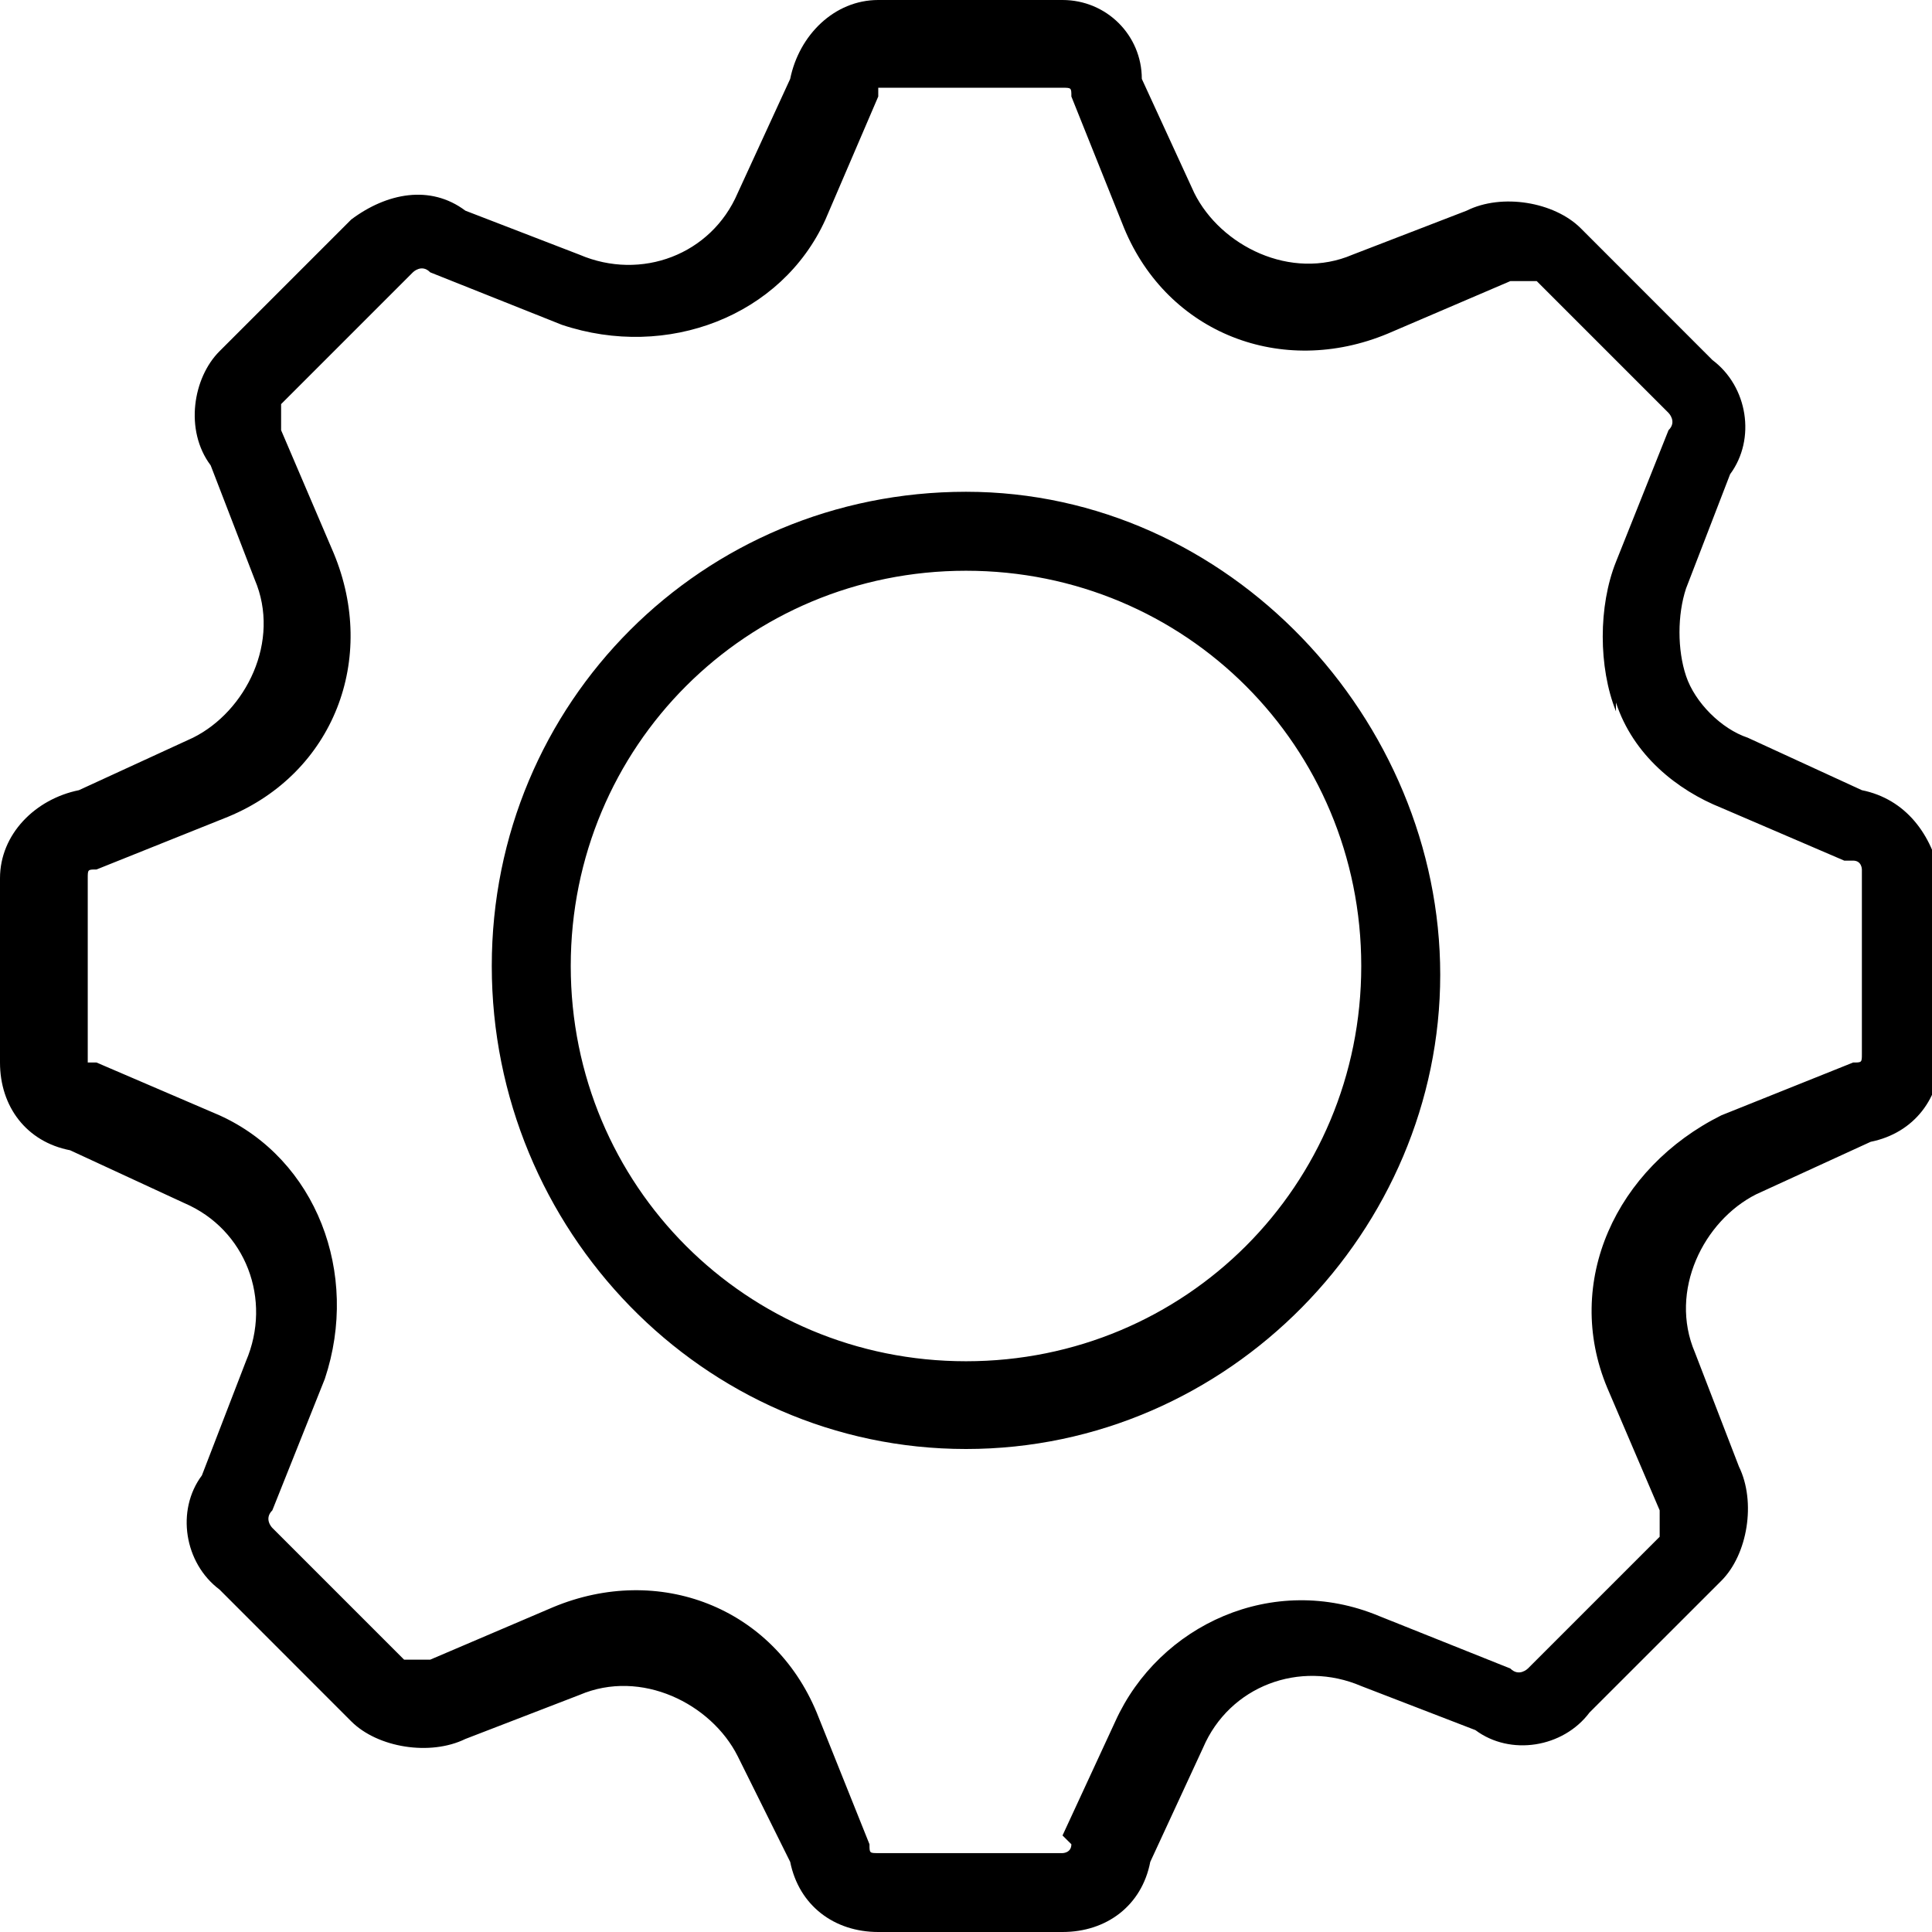
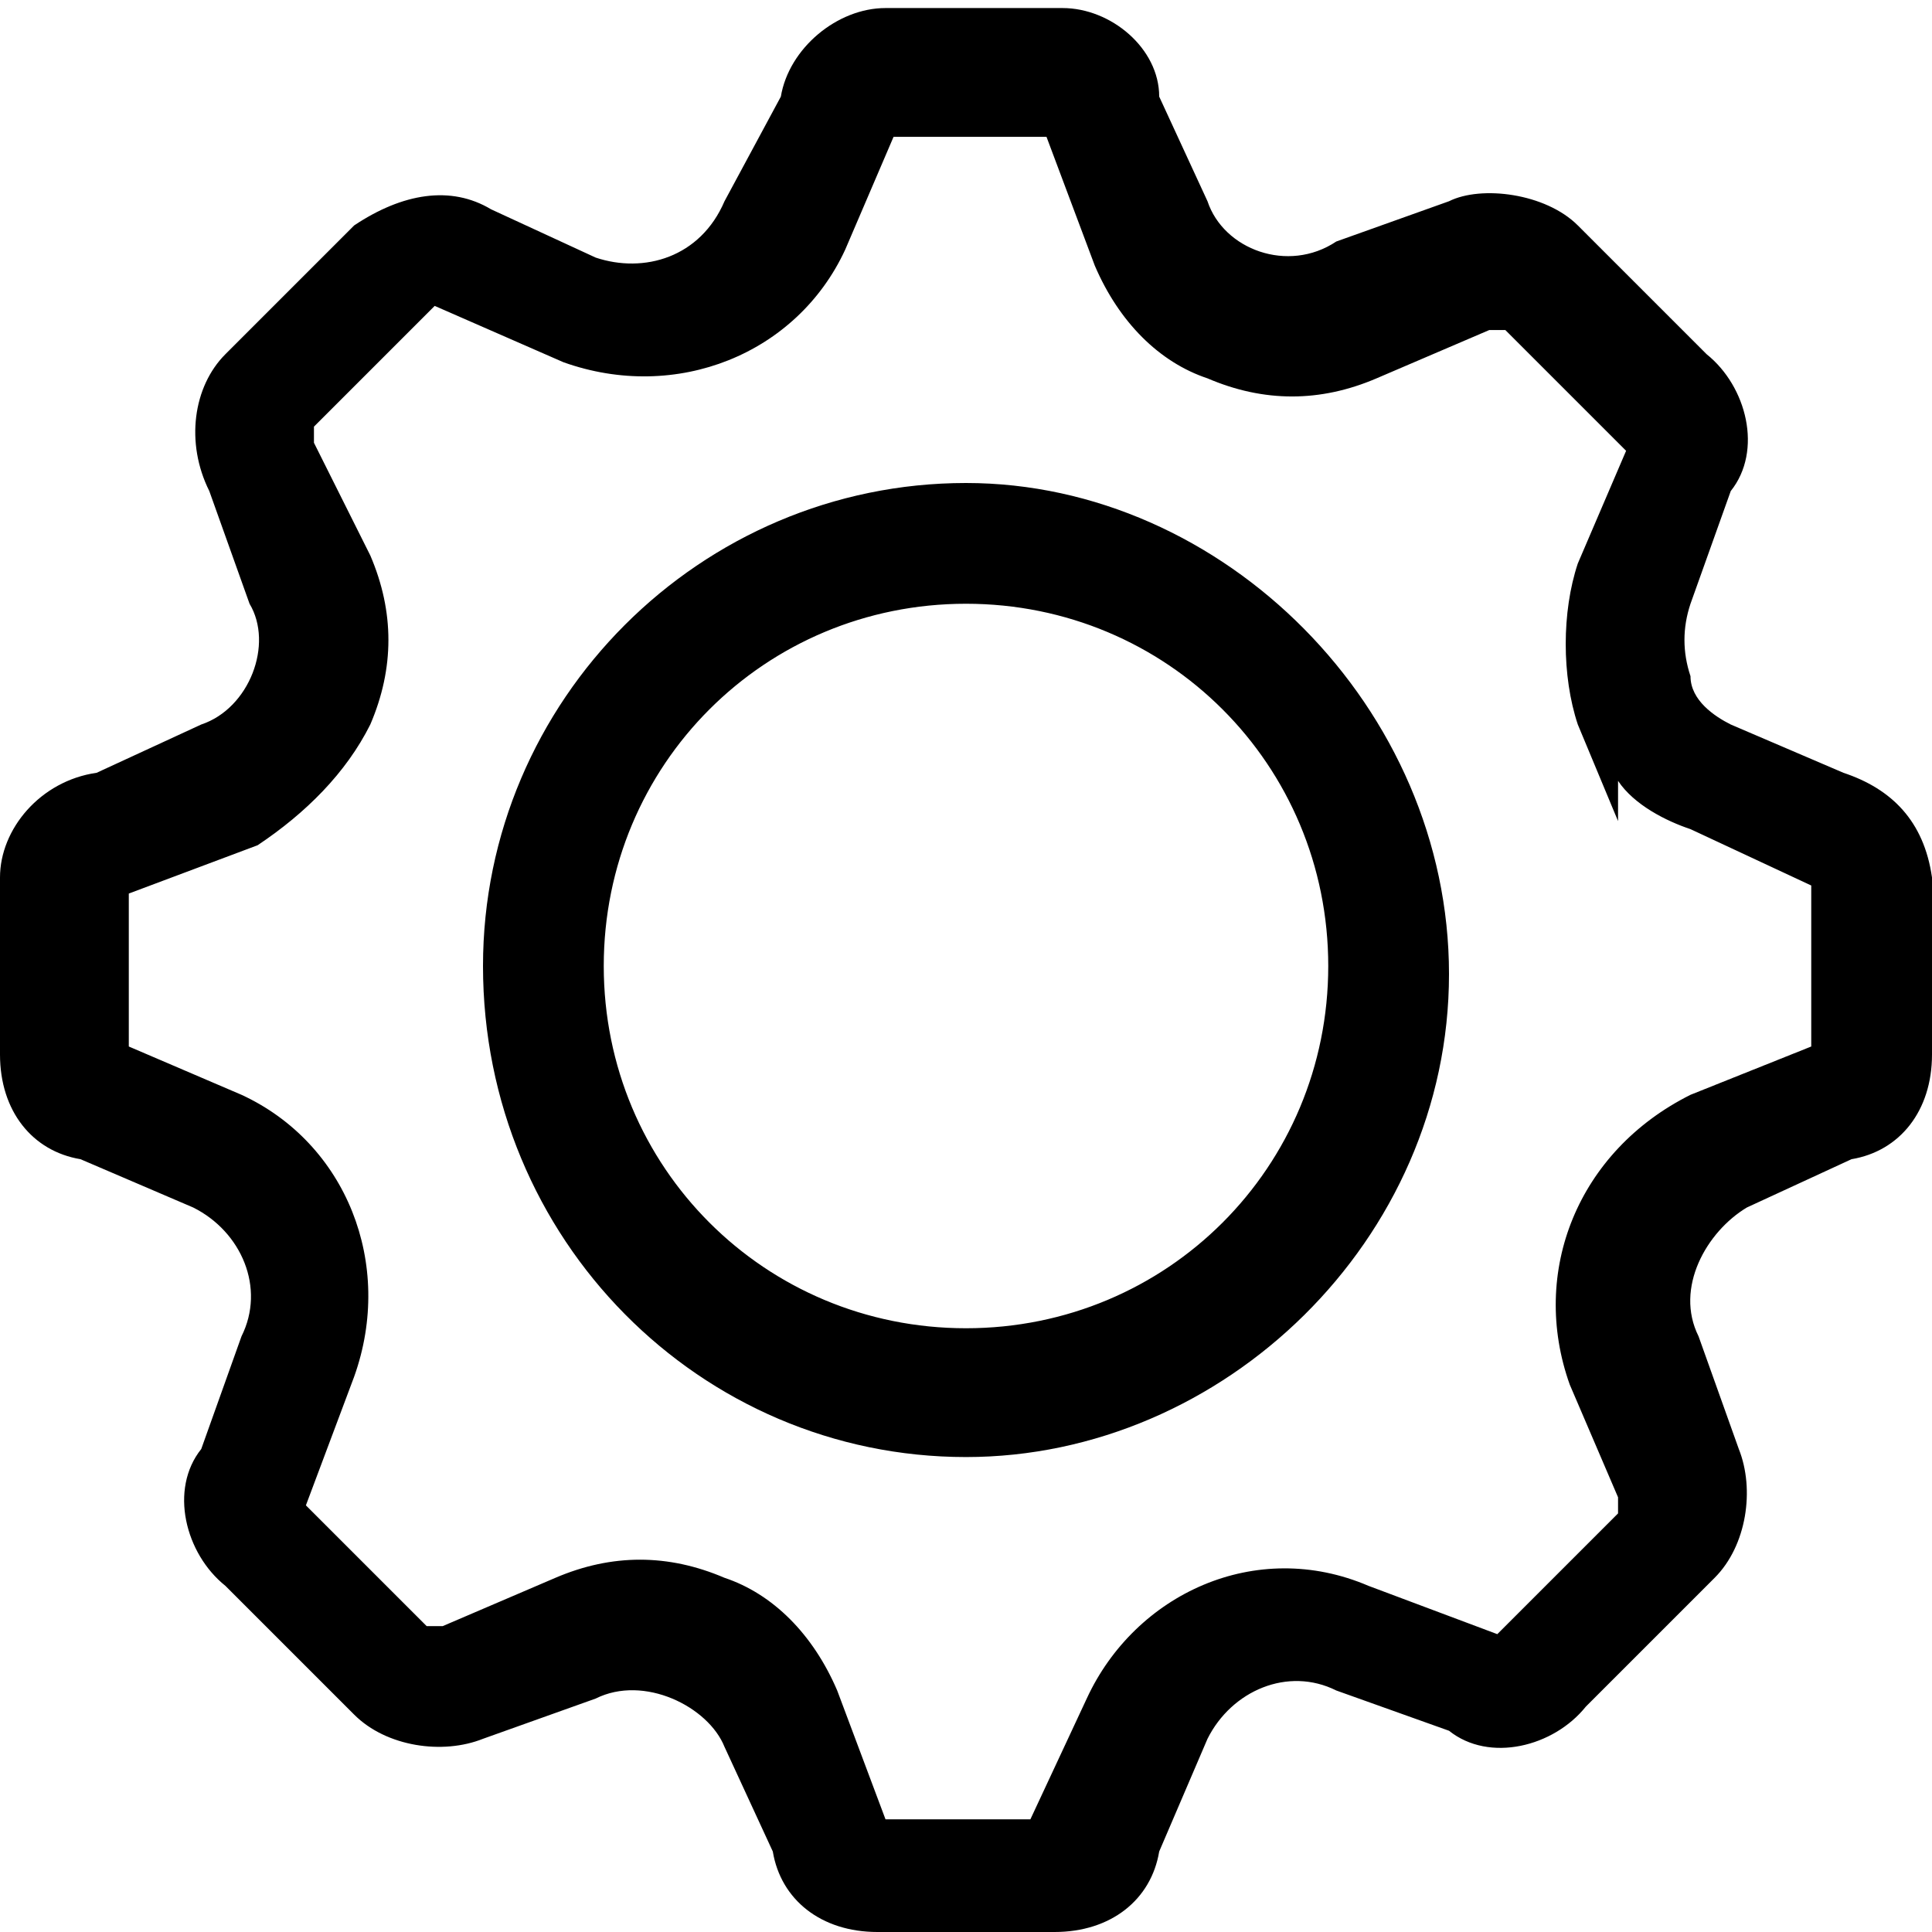
- <svg xmlns="http://www.w3.org/2000/svg" width="24pt" height="24pt" viewBox="0 0 24 24" version="1.1">
-   <g id="surface1">
-     <path style=" stroke:none;fill-rule:nonzero;fill:rgb(0%,0%,0%);fill-opacity:1;" d="M 12 6.109 C 8.727 6.109 6.109 8.727 6.109 12 C 6.109 15.273 8.727 18 12 18 C 15.273 18 17.891 15.273 17.891 12.109 C 17.891 8.945 15.273 6.109 12 6.109 Z M 12 16.91 C 9.273 16.91 7.09 14.727 7.09 12 C 7.09 9.273 9.273 7.09 12 7.09 C 14.727 7.09 16.91 9.273 16.91 12 C 16.91 14.727 14.727 16.91 12 16.91 Z M 23.129 9.816 L 21.711 9.164 C 21.383 9.055 21.055 8.727 20.945 8.398 C 20.836 8.074 20.836 7.637 20.945 7.309 L 21.492 5.891 C 21.816 5.453 21.711 4.801 21.273 4.473 L 19.637 2.836 C 19.309 2.508 18.656 2.398 18.219 2.617 L 16.801 3.164 C 16.035 3.492 15.164 3.055 14.836 2.398 L 14.184 0.98 C 14.184 0.438 13.746 0 13.199 0 L 10.91 0 C 10.363 0 9.926 0.438 9.816 0.98 L 9.164 2.398 C 8.836 3.164 7.965 3.492 7.199 3.164 L 5.781 2.617 C 5.344 2.289 4.801 2.398 4.363 2.727 L 2.727 4.363 C 2.398 4.691 2.289 5.344 2.617 5.781 L 3.164 7.199 C 3.492 7.965 3.055 8.836 2.398 9.164 L 0.98 9.816 C 0.438 9.926 0 10.363 0 10.91 L 0 13.199 C 0 13.746 0.328 14.184 0.871 14.289 L 2.289 14.945 C 3.055 15.273 3.383 16.145 3.055 16.91 L 2.508 18.328 C 2.184 18.762 2.289 19.418 2.727 19.746 L 4.363 21.383 C 4.691 21.711 5.344 21.816 5.781 21.602 L 7.199 21.055 C 7.965 20.727 8.836 21.164 9.164 21.816 L 9.816 23.129 C 9.926 23.672 10.363 24 10.91 24 L 13.199 24 C 13.746 24 14.184 23.672 14.289 23.129 L 14.945 21.711 C 15.273 20.945 16.145 20.617 16.91 20.945 L 18.328 21.492 C 18.762 21.816 19.418 21.711 19.746 21.273 L 21.383 19.637 C 21.711 19.309 21.816 18.656 21.602 18.219 L 21.055 16.801 C 20.727 16.035 21.164 15.164 21.816 14.836 L 23.238 14.184 C 23.781 14.074 24.109 13.637 24.109 13.09 L 24.109 10.91 C 24 10.363 23.672 9.926 23.129 9.816 Z M 19.965 17.238 L 20.617 18.762 L 20.617 18.871 C 20.617 18.98 20.617 18.98 20.617 19.09 L 18.98 20.727 C 18.98 20.727 18.871 20.836 18.762 20.727 L 17.129 20.074 C 15.816 19.527 14.398 20.184 13.855 21.383 L 13.199 22.801 L 13.309 22.91 C 13.309 23.02 13.199 23.02 13.199 23.02 L 10.91 23.02 C 10.801 23.02 10.801 23.02 10.801 22.91 L 10.145 21.273 C 9.602 19.965 8.184 19.418 6.871 19.965 L 5.344 20.617 L 5.238 20.617 C 5.129 20.617 5.129 20.617 5.02 20.617 L 3.383 18.98 C 3.383 18.98 3.273 18.871 3.383 18.762 L 4.035 17.129 C 4.473 15.816 3.926 14.398 2.727 13.855 L 1.199 13.199 L 1.09 13.199 C 1.09 13.309 1.09 13.199 1.09 13.199 L 1.09 10.91 C 1.09 10.801 1.09 10.801 1.199 10.801 L 2.836 10.145 C 4.145 9.602 4.691 8.184 4.145 6.871 L 3.492 5.344 L 3.492 5.238 C 3.492 5.129 3.492 5.129 3.492 5.02 L 5.129 3.383 C 5.129 3.383 5.238 3.273 5.344 3.383 L 6.98 4.035 C 8.289 4.473 9.711 3.926 10.254 2.727 L 10.91 1.199 L 10.91 1.09 C 10.801 1.09 10.801 1.09 10.91 1.09 L 13.199 1.09 C 13.309 1.09 13.309 1.09 13.309 1.199 L 13.965 2.836 C 14.508 4.145 15.926 4.691 17.238 4.145 L 18.762 3.492 L 18.871 3.492 C 18.98 3.492 18.98 3.492 19.09 3.492 L 20.727 5.129 C 20.727 5.129 20.836 5.238 20.727 5.344 L 20.074 6.98 C 19.855 7.527 19.855 8.289 20.074 8.836 L 20.074 8.727 C 20.289 9.383 20.836 9.816 21.383 10.035 L 22.91 10.691 L 23.02 10.691 C 23.129 10.691 23.129 10.801 23.129 10.801 L 23.129 13.09 C 23.129 13.199 23.129 13.199 23.02 13.199 L 21.383 13.855 C 20.074 14.508 19.418 15.926 19.965 17.238 Z M 19.965 17.238 " />
-   </g>
+ <svg xmlns="http://www.w3.org/2000/svg" version="1.1" id="Layer_1" x="0px" y="0px" viewBox="0 0 24 24" style="enable-background:new 0 0 24 24;" xml:space="preserve">
+   <path d="M12,6c-3.3,0-6,2.7-6,6c0,3.4,2.7,6.1,6,6.1c3.2,0,6-2.7,6-6C18,8.8,15.2,6,12,6z M12,16.5c-2.5,0-4.5-2-4.5-4.5  c0-2.5,2-4.5,4.5-4.5c2.5,0,4.5,2,4.5,4.5C16.5,14.5,14.5,16.5,12,16.5z M24,10.9c-0.1-0.7-0.5-1.1-1.1-1.3L21.5,9  C21.3,8.9,21,8.7,21,8.4c-0.1-0.3-0.1-0.6,0-0.9l0.5-1.4c0.4-0.5,0.2-1.3-0.3-1.7l-1.6-1.6c-0.4-0.4-1.2-0.5-1.6-0.3l-1.4,0.5  C16,3.4,15.2,3.1,15,2.5l-0.6-1.3c0-0.6-0.6-1.1-1.2-1.1h-2.2c-0.6,0-1.2,0.5-1.3,1.1L9,2.5C8.7,3.2,8,3.4,7.4,3.2L6.1,2.6  C5.6,2.3,5,2.4,4.4,2.8L2.8,4.4C2.4,4.8,2.3,5.5,2.6,6.1l0.5,1.4C3.4,8,3.1,8.8,2.5,9L1.2,9.6c-0.7,0.1-1.2,0.7-1.2,1.3v2.2  c0,0.7,0.4,1.2,1,1.3l1.4,0.6c0.6,0.3,0.9,1,0.6,1.6l-0.5,1.4c-0.4,0.5-0.2,1.3,0.3,1.7l1.6,1.6c0.4,0.4,1.1,0.5,1.6,0.3l1.4-0.5  C8,20.8,8.8,21.2,9,21.7l0.6,1.3c0.1,0.6,0.6,1,1.3,1h2.2c0.7,0,1.2-0.4,1.3-1l0.6-1.4c0.3-0.6,1-0.9,1.6-0.6l1.4,0.5  c0.5,0.4,1.3,0.2,1.7-0.3l1.6-1.6c0.4-0.4,0.5-1.1,0.3-1.6l-0.5-1.4c-0.3-0.6,0.1-1.3,0.6-1.6l1.3-0.6c0.6-0.1,1-0.6,1-1.3L24,10.9z   M19.5,17.2l0.6,1.4v0.2l-1.5,1.5l-1.6-0.6c-1.4-0.6-2.9,0.1-3.5,1.4l-0.7,1.5H11L10.4,21c-0.3-0.7-0.8-1.2-1.4-1.4  c-0.7-0.3-1.4-0.3-2.1,0l-1.4,0.6H5.3l-1.5-1.5l0.6-1.6c0.5-1.4-0.1-2.9-1.4-3.5L1.6,13l0-1.9l1.6-0.6C3.8,10.1,4.3,9.6,4.6,9  c0.3-0.7,0.3-1.4,0-2.1L3.9,5.5V5.3l1.5-1.5L7,4.5c1.4,0.5,2.9-0.1,3.5-1.4l0.6-1.4l1.9,0l0.6,1.6c0.3,0.7,0.8,1.2,1.4,1.4  c0.7,0.3,1.4,0.3,2.1,0l1.4-0.6h0.2l1.5,1.5L19.6,7c-0.2,0.6-0.2,1.4,0,2l0.5,1.2V9.7c0.2,0.3,0.6,0.5,0.9,0.6l1.5,0.7l0,2L21,13.6  C19.6,14.3,19,15.8,19.5,17.2z" />
</svg>
